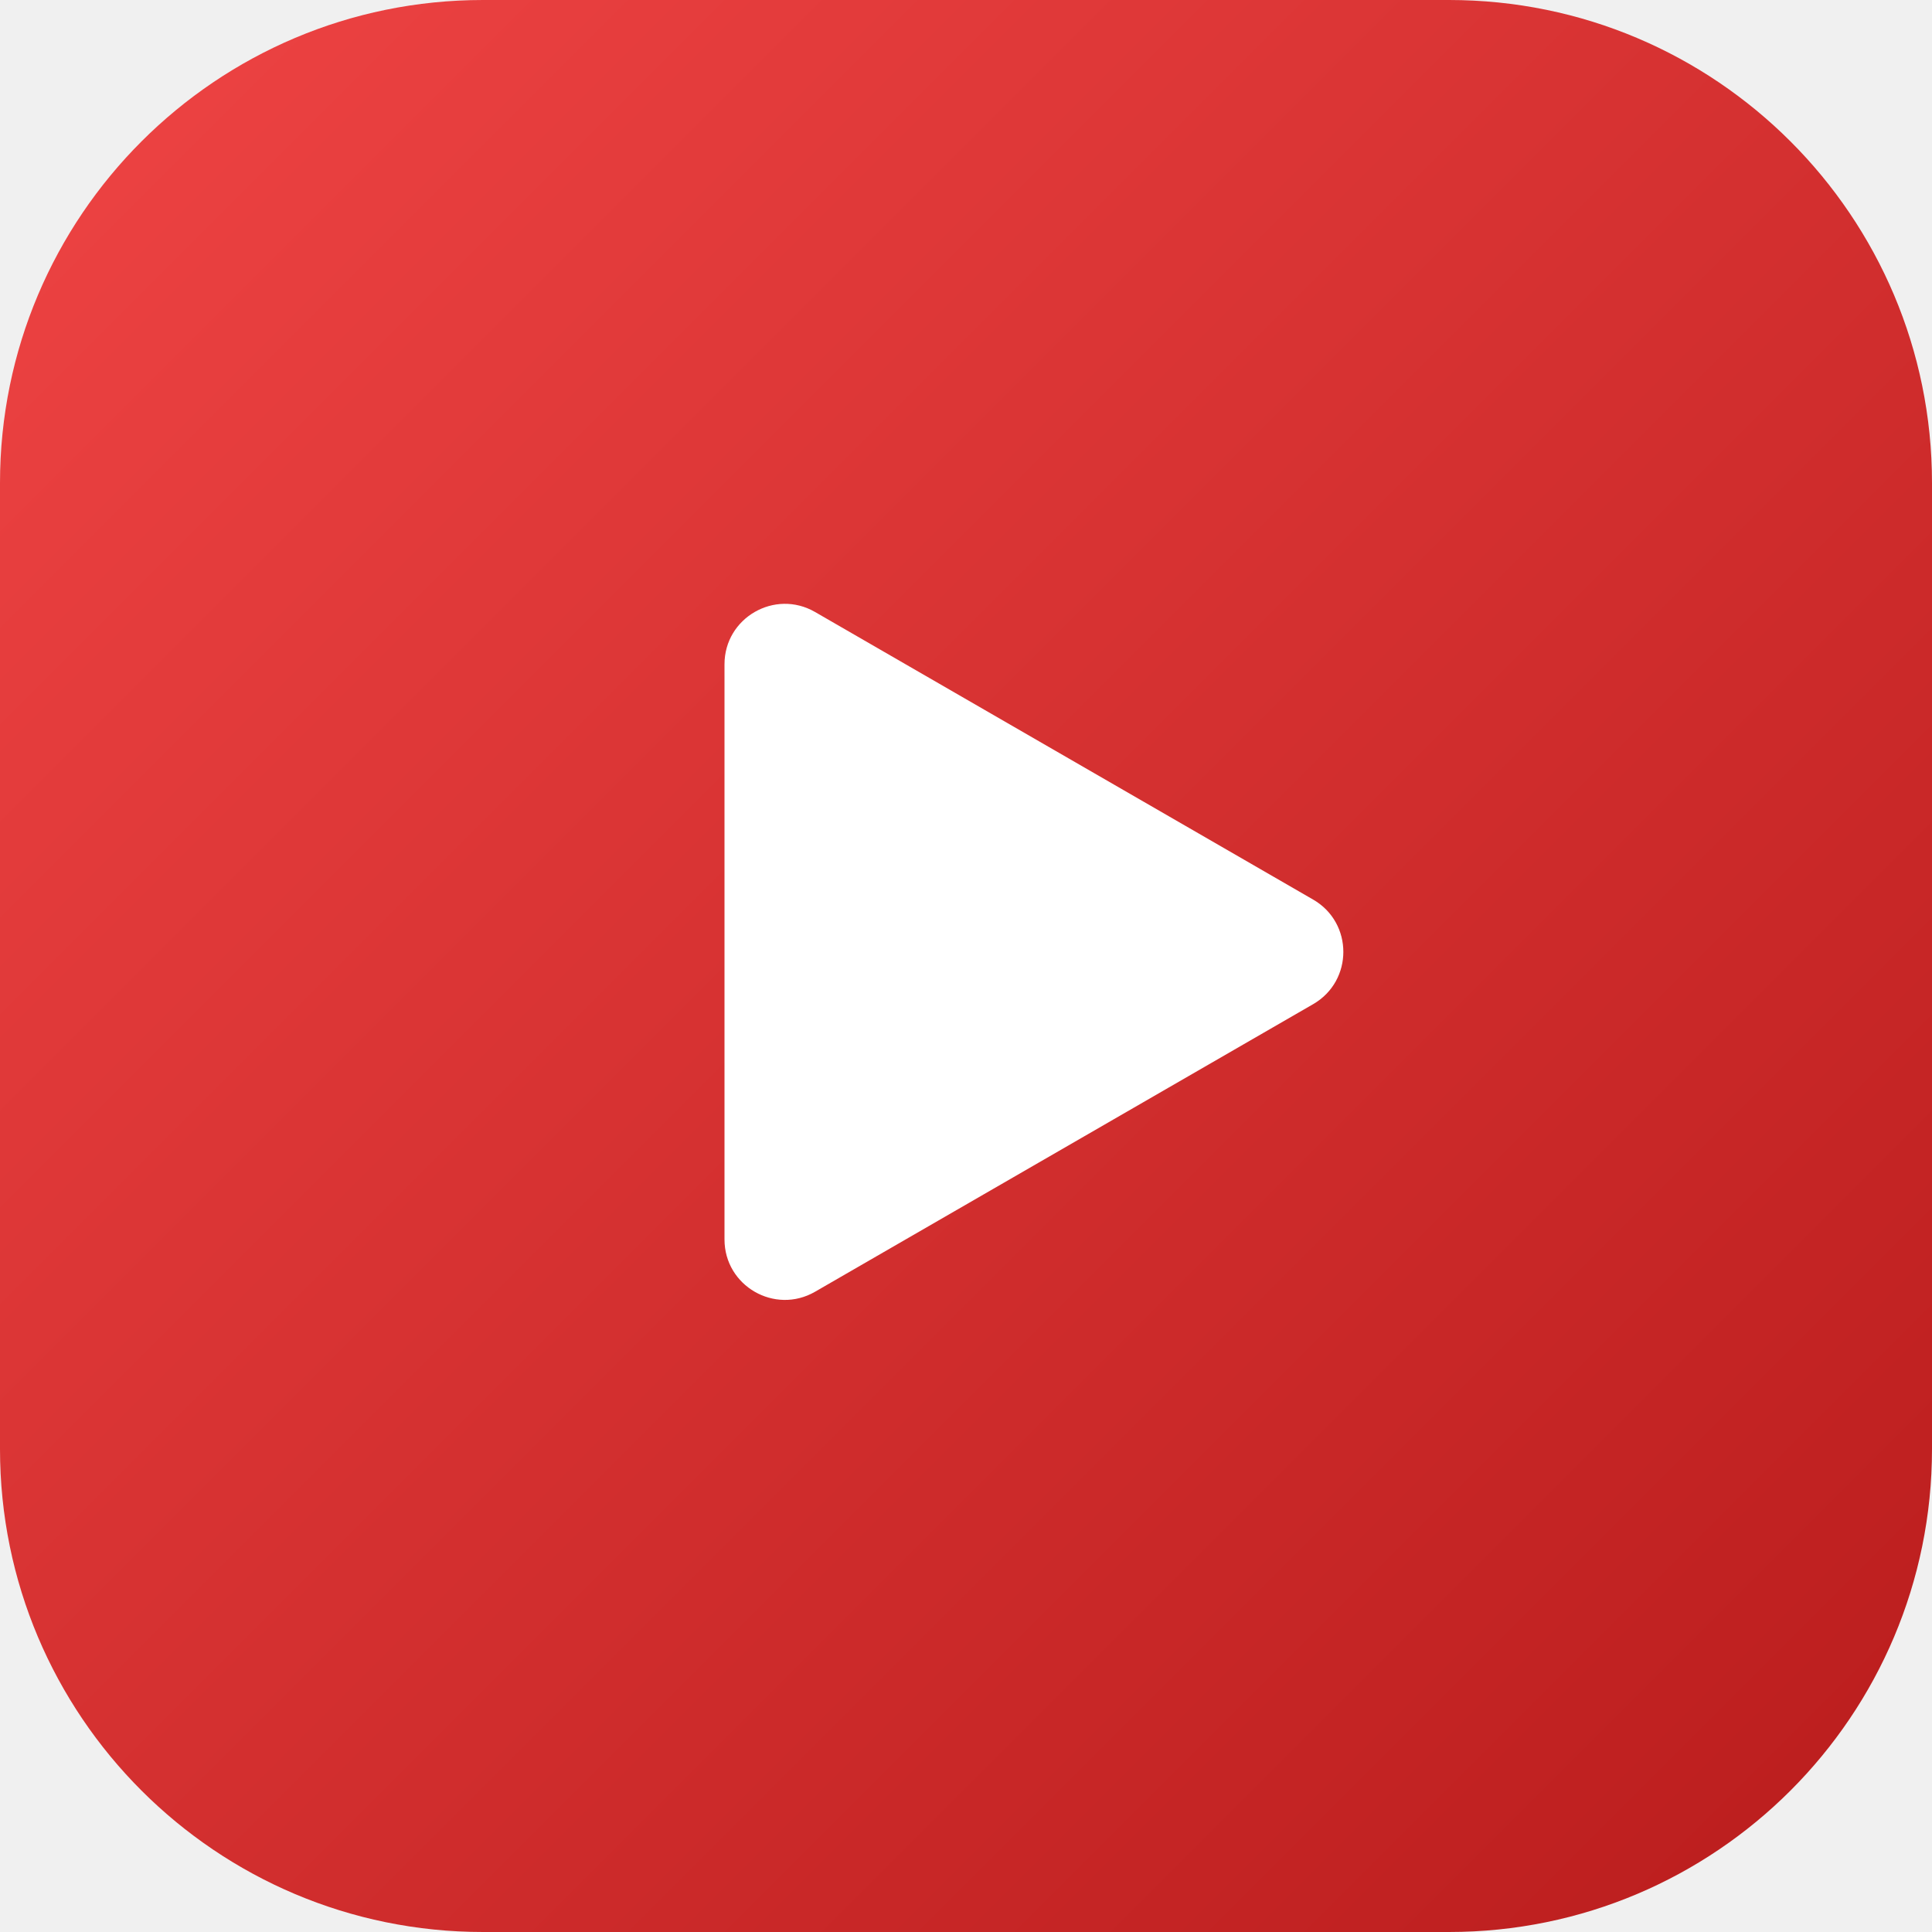
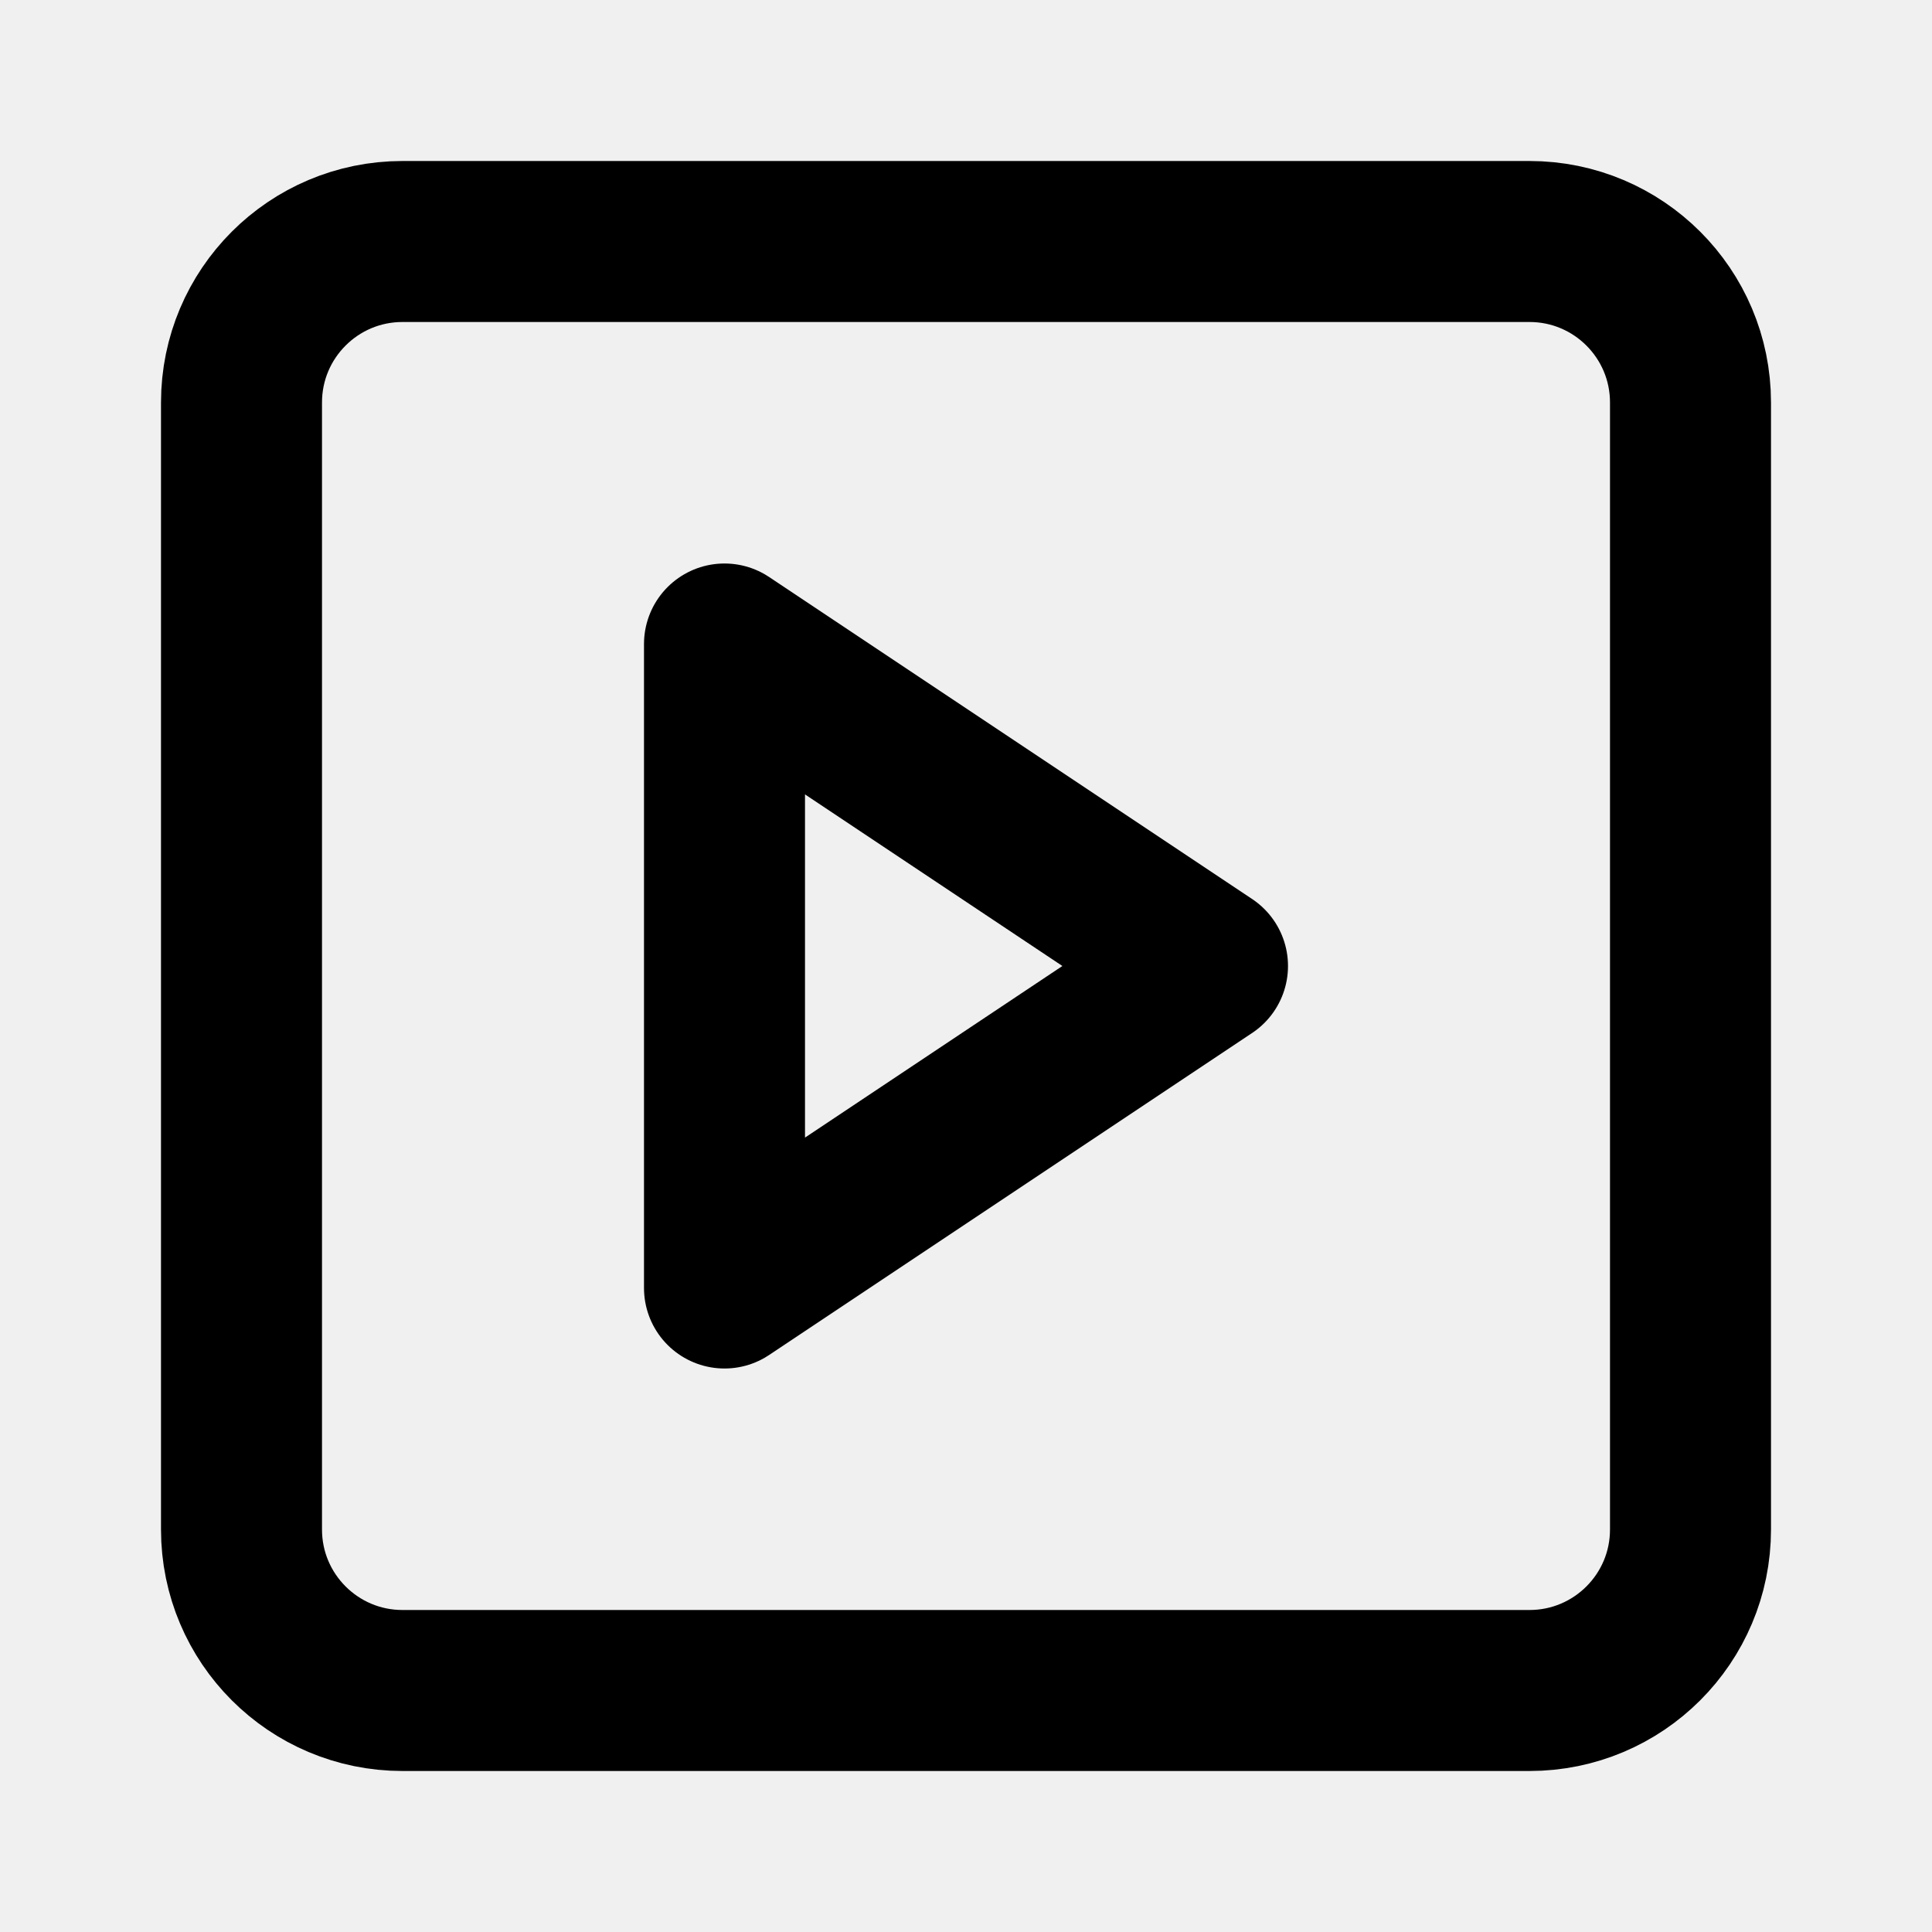
- <svg xmlns="http://www.w3.org/2000/svg" width="512" height="512" viewBox="0 0 512 512" fill="none">
-   <rect width="512" height="512" rx="128" fill="url(#paint0_linear)" />
-   <path d="M348 238.4C358.667 244.558 358.667 259.954 348 266.111L216 342.325C205.333 348.483 192 340.785 192 328.469L192 176.042C192 163.727 205.333 156.028 216 162.186L348 238.4Z" fill="white" />
-   <defs>
-     <linearGradient id="paint0_linear" x1="0" y1="0" x2="512" y2="512" gradientUnits="userSpaceOnUse">
-       <stop stop-color="#EF4444" />
-       <stop offset="1" stop-color="#B91C1C" />
-     </linearGradient>
-   </defs>
+ <svg xmlns="http://www.w3.org/2000/svg" width="512" height="512" viewBox="0 0 24 24" fill="none" stroke-width="2" stroke-linecap="round" stroke-linejoin="round">
+   <style>
+     .icon { stroke: #000; }
+     @media (prefers-color-scheme: dark) {
+       .icon { stroke: #FFF; }
+     }
+   </style>
+   <rect class="icon" width="18" height="18" x="3" y="3" rx="2" />
+   <path class="icon" d="m9 8 6 4-6 4Z" />
</svg>
